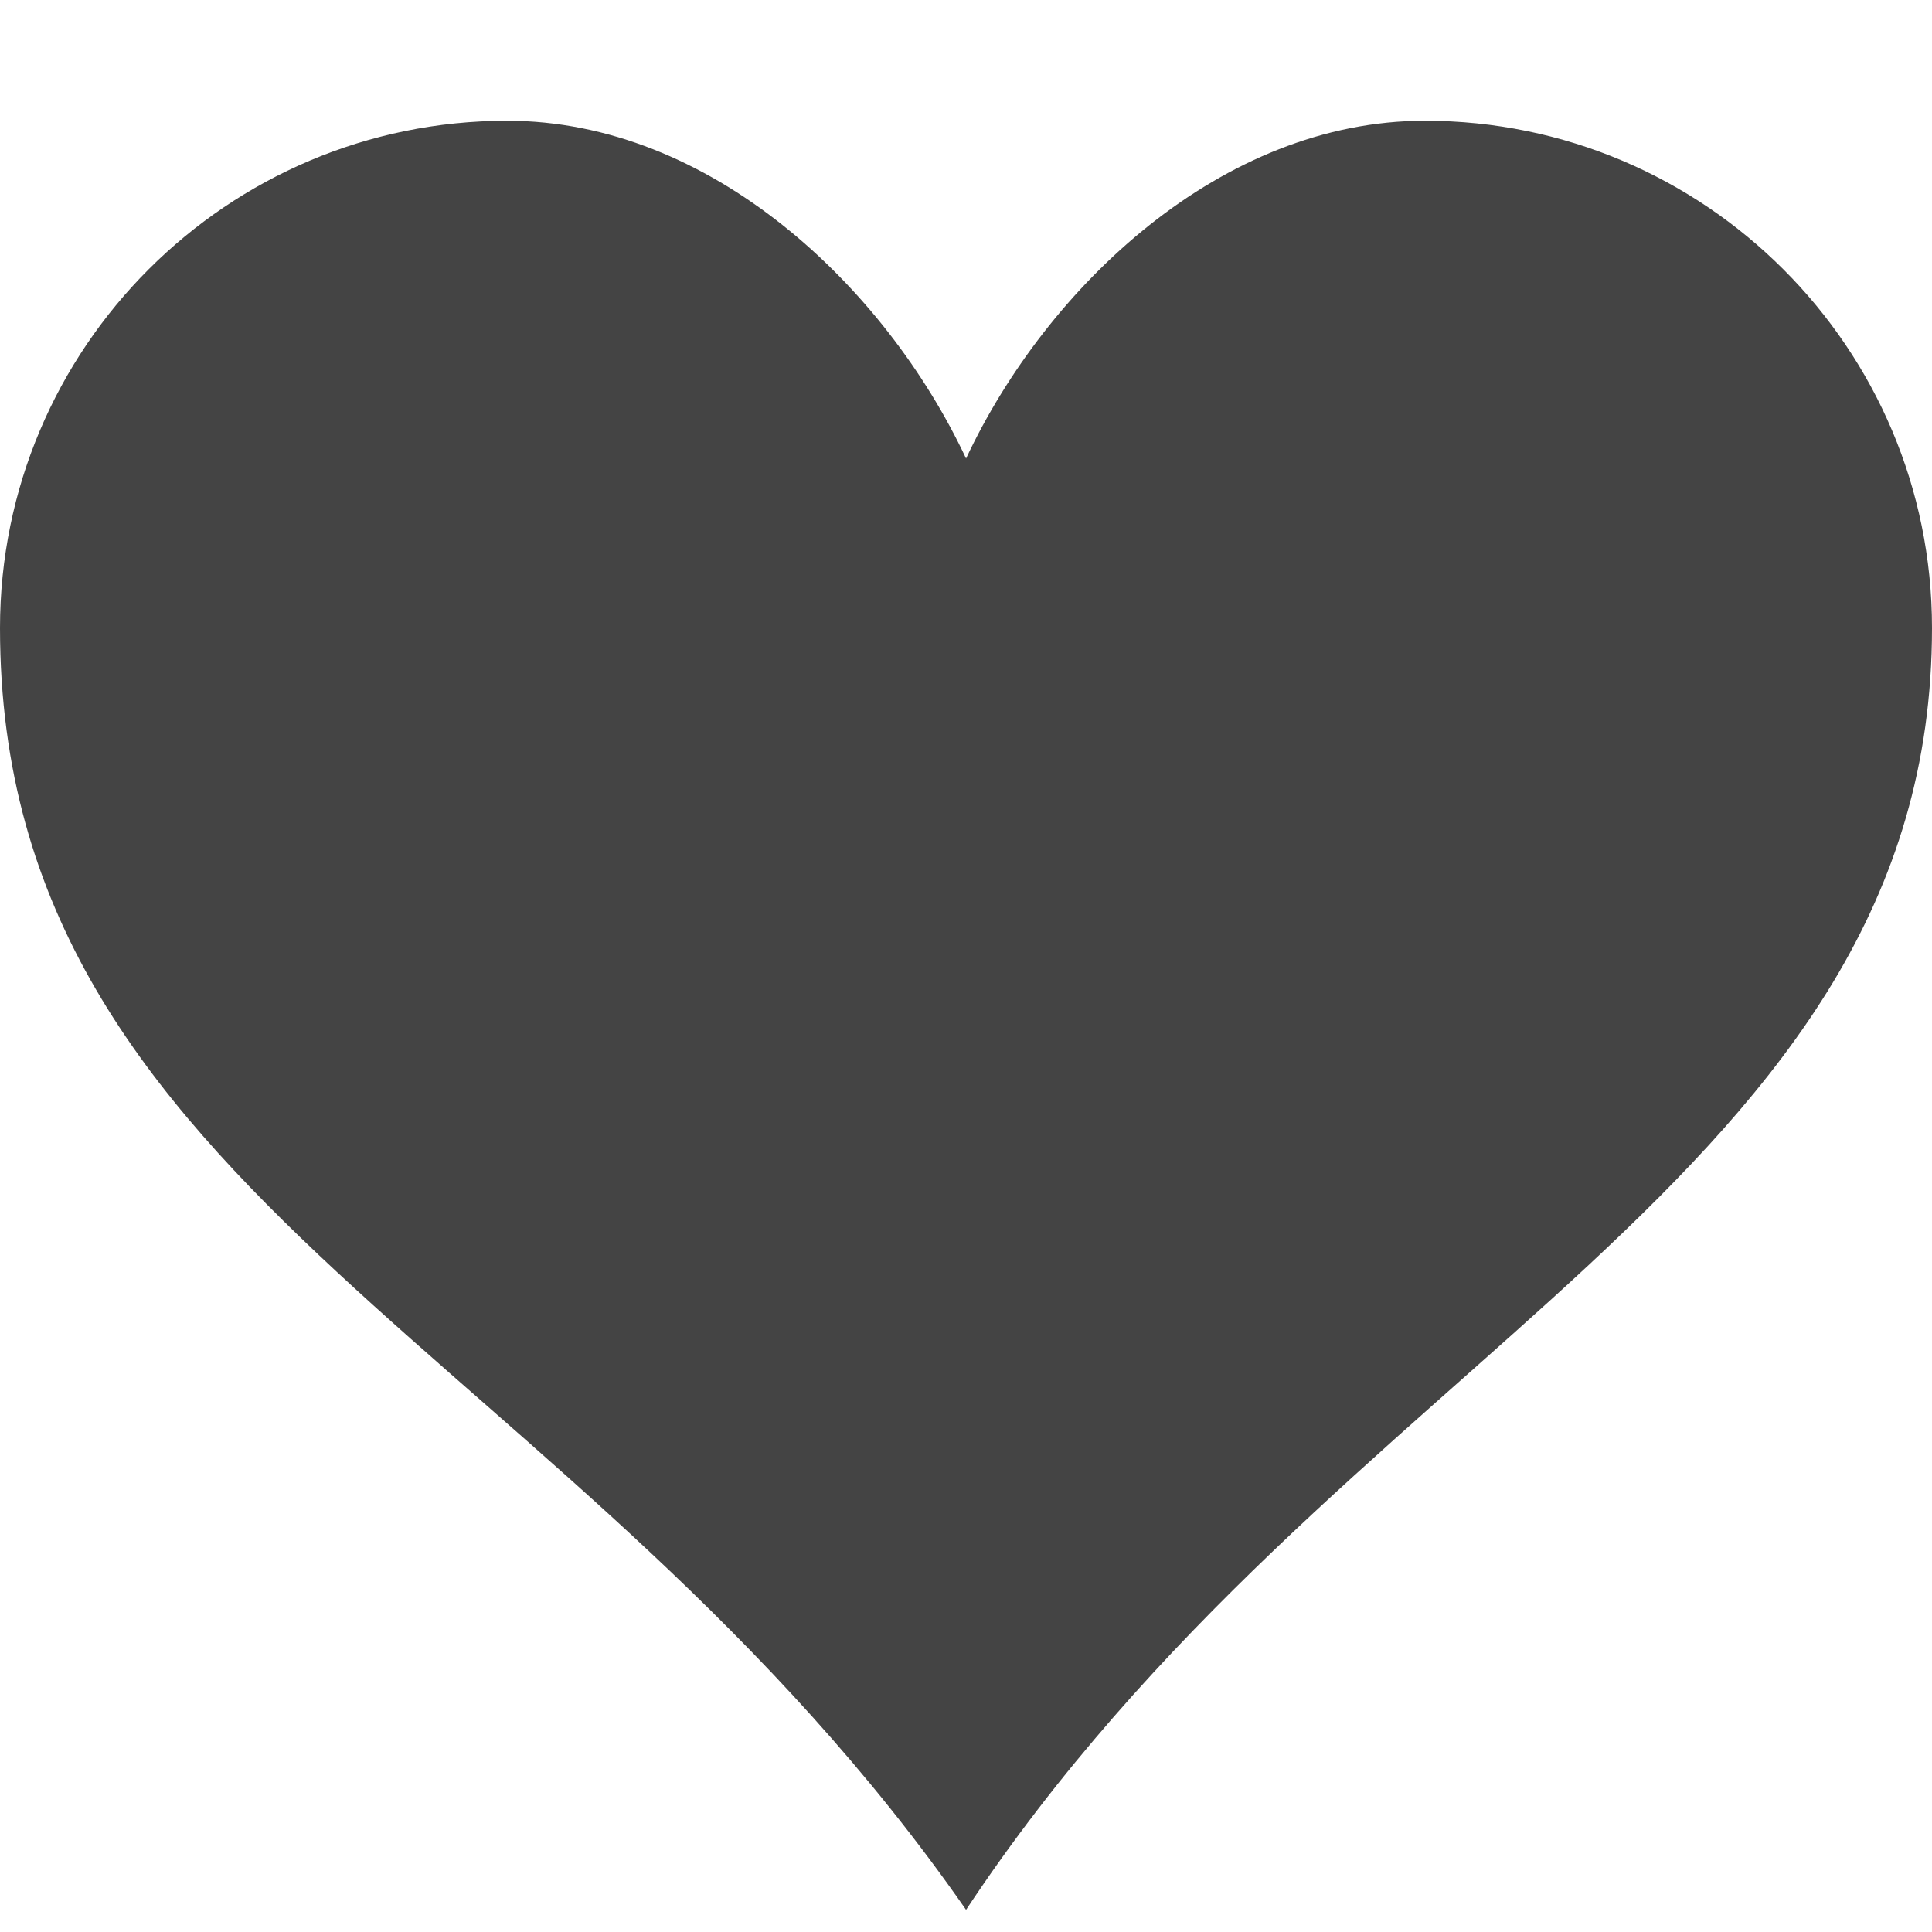
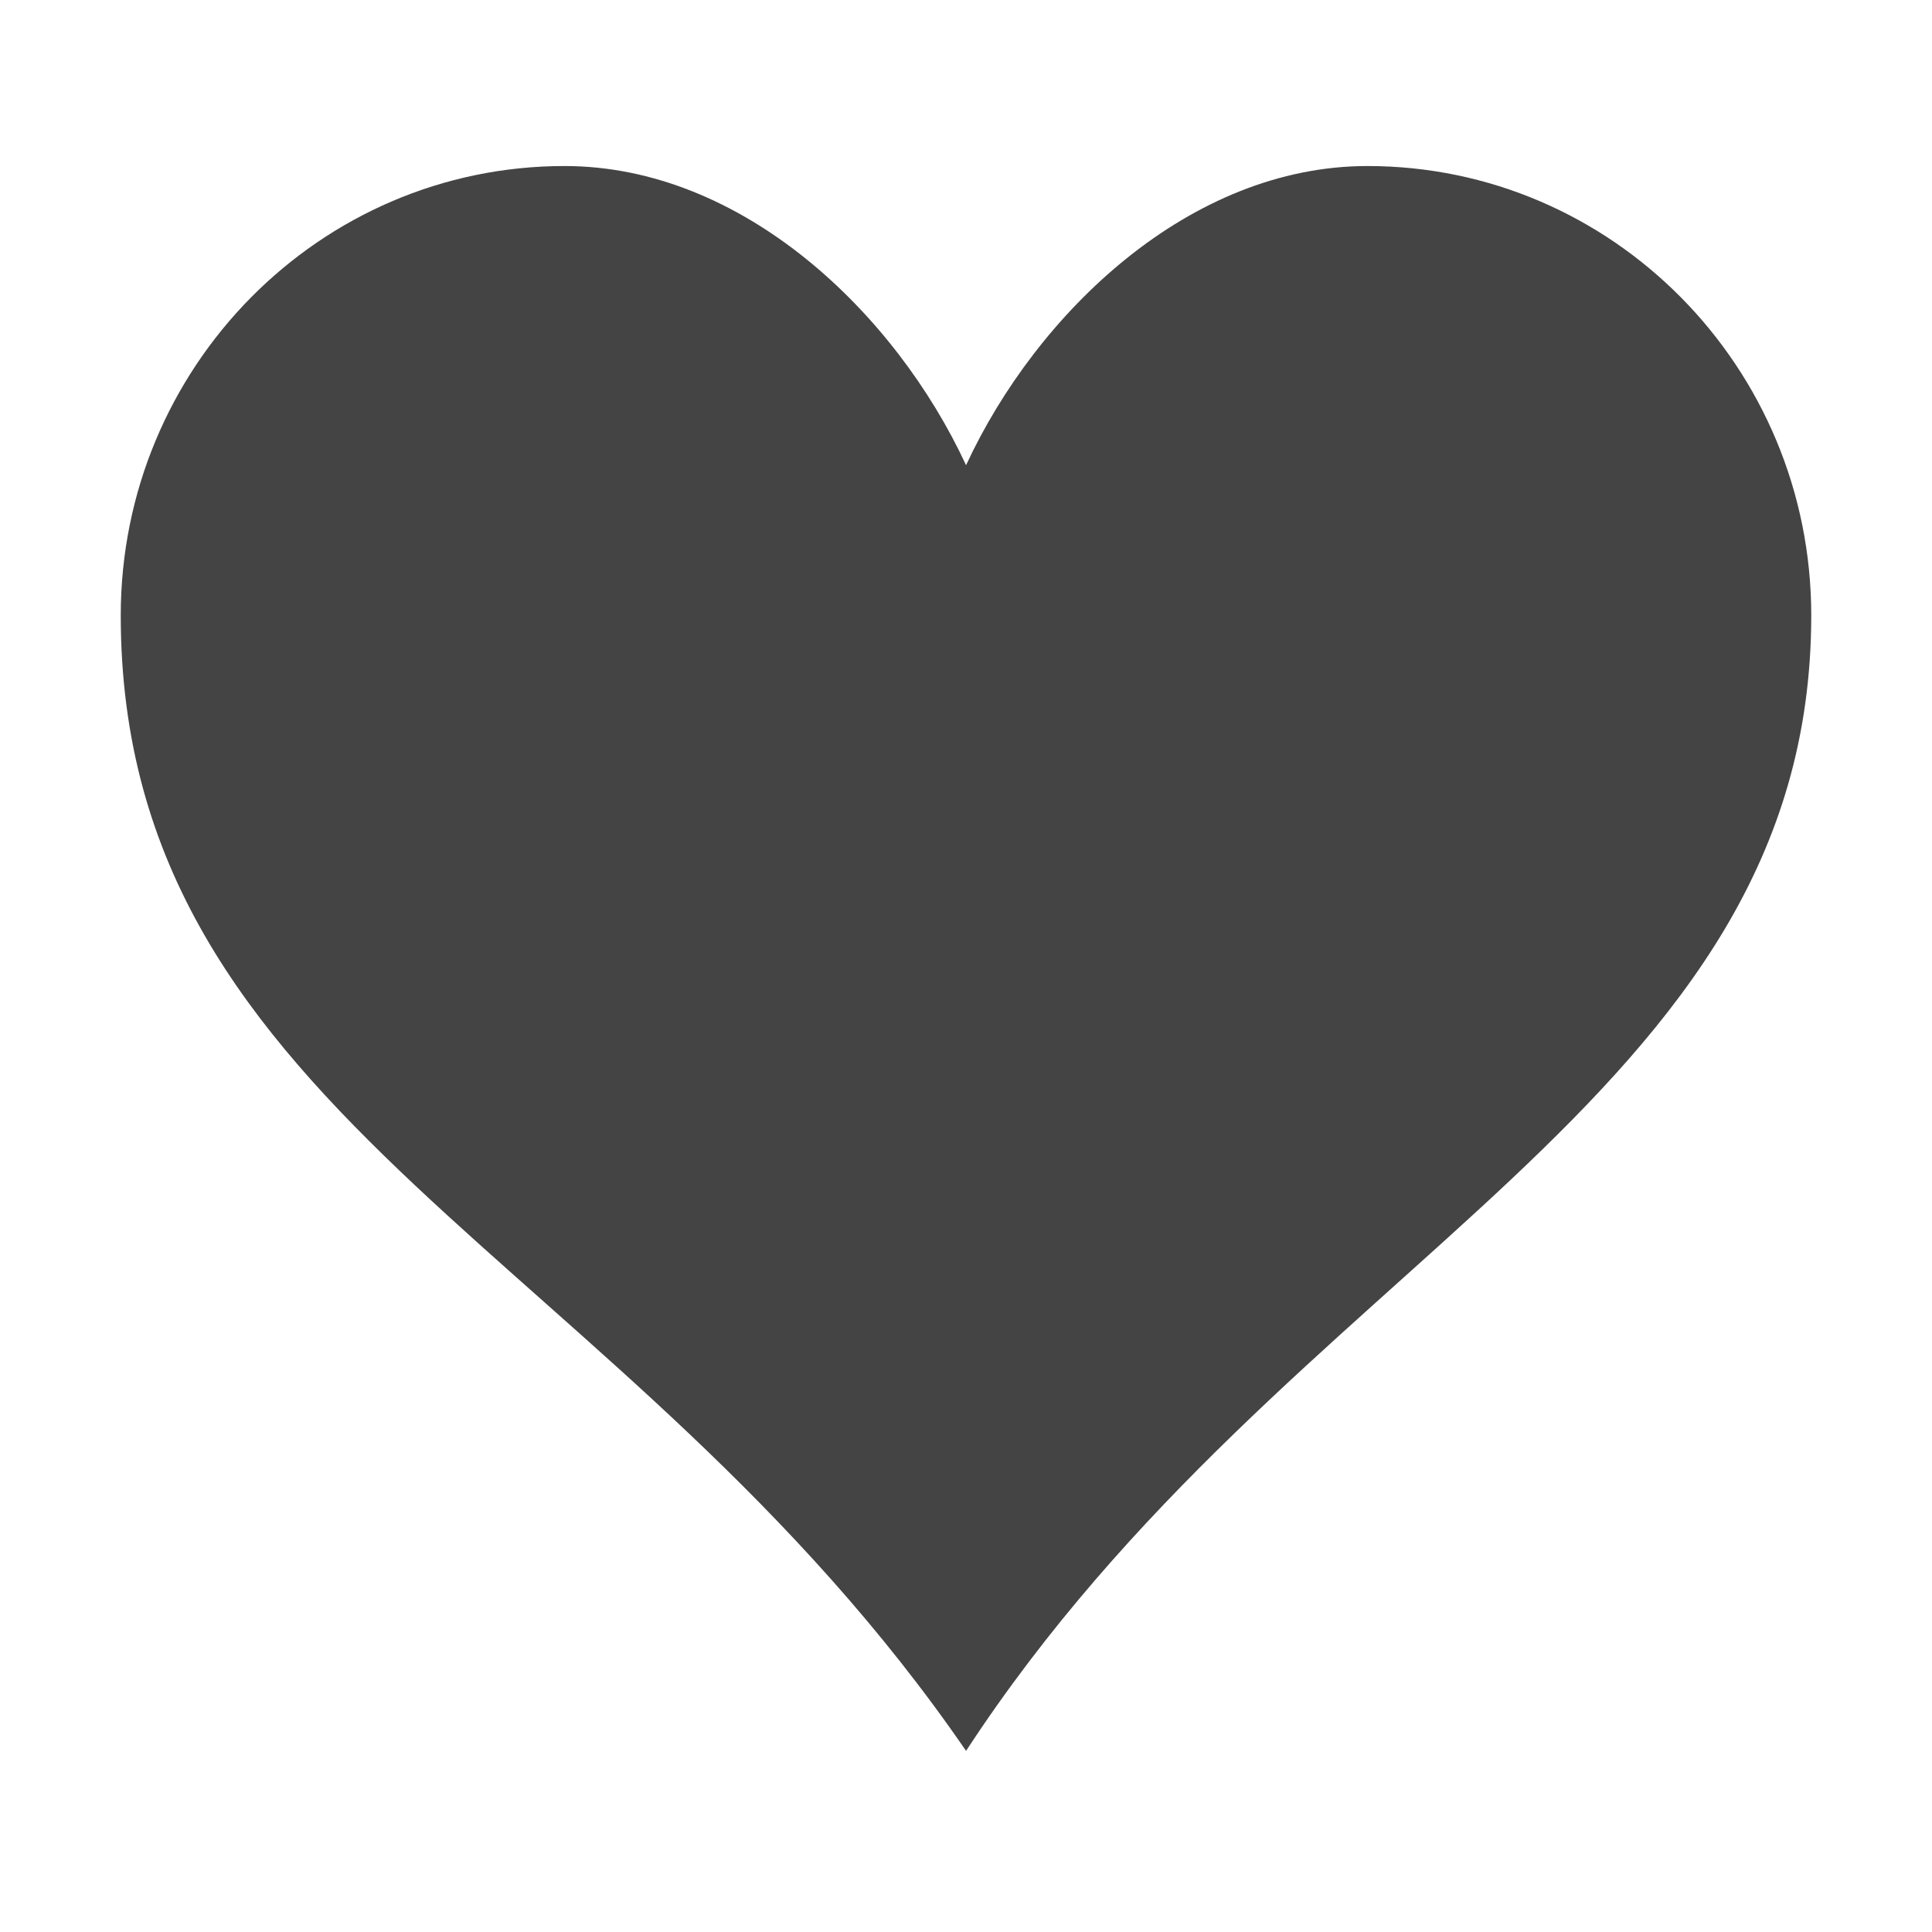
- <svg xmlns="http://www.w3.org/2000/svg" version="1.1" width="32" height="32" viewBox="0 0 32 32">
-   <path fill="#444" d="M23.6 2c-3.363 0-6.258 2.736-7.599 5.594-1.342-2.858-4.237-5.594-7.601-5.594-4.637 0-8.4 3.764-8.4 8.401 0 9.433 9.516 11.906 16.001 21.232 6.13-9.268 15.999-12.1 15.999-21.232 0-4.637-3.763-8.401-8.4-8.401z" />
+ <svg xmlns="http://www.w3.org/2000/svg" width="32" height="32" viewBox="0 0 32 32" id="svg2" version="1.1">
+   <defs id="defs8" />
+   <path d="m 22.65,2.75 c -2.943,0 -5.476,2.424 -6.649,4.955 C 14.827,5.174 12.293,2.75 9.35,2.75 5.293,2.75 2,6.084 2,10.192 2,18.548 10.326,20.739 16.001,29 21.365,20.79 30,18.281 30,10.192 30,6.084 26.707,2.75 22.65,2.75 Z" id="path4" style="fill:#444444" />
</svg>
